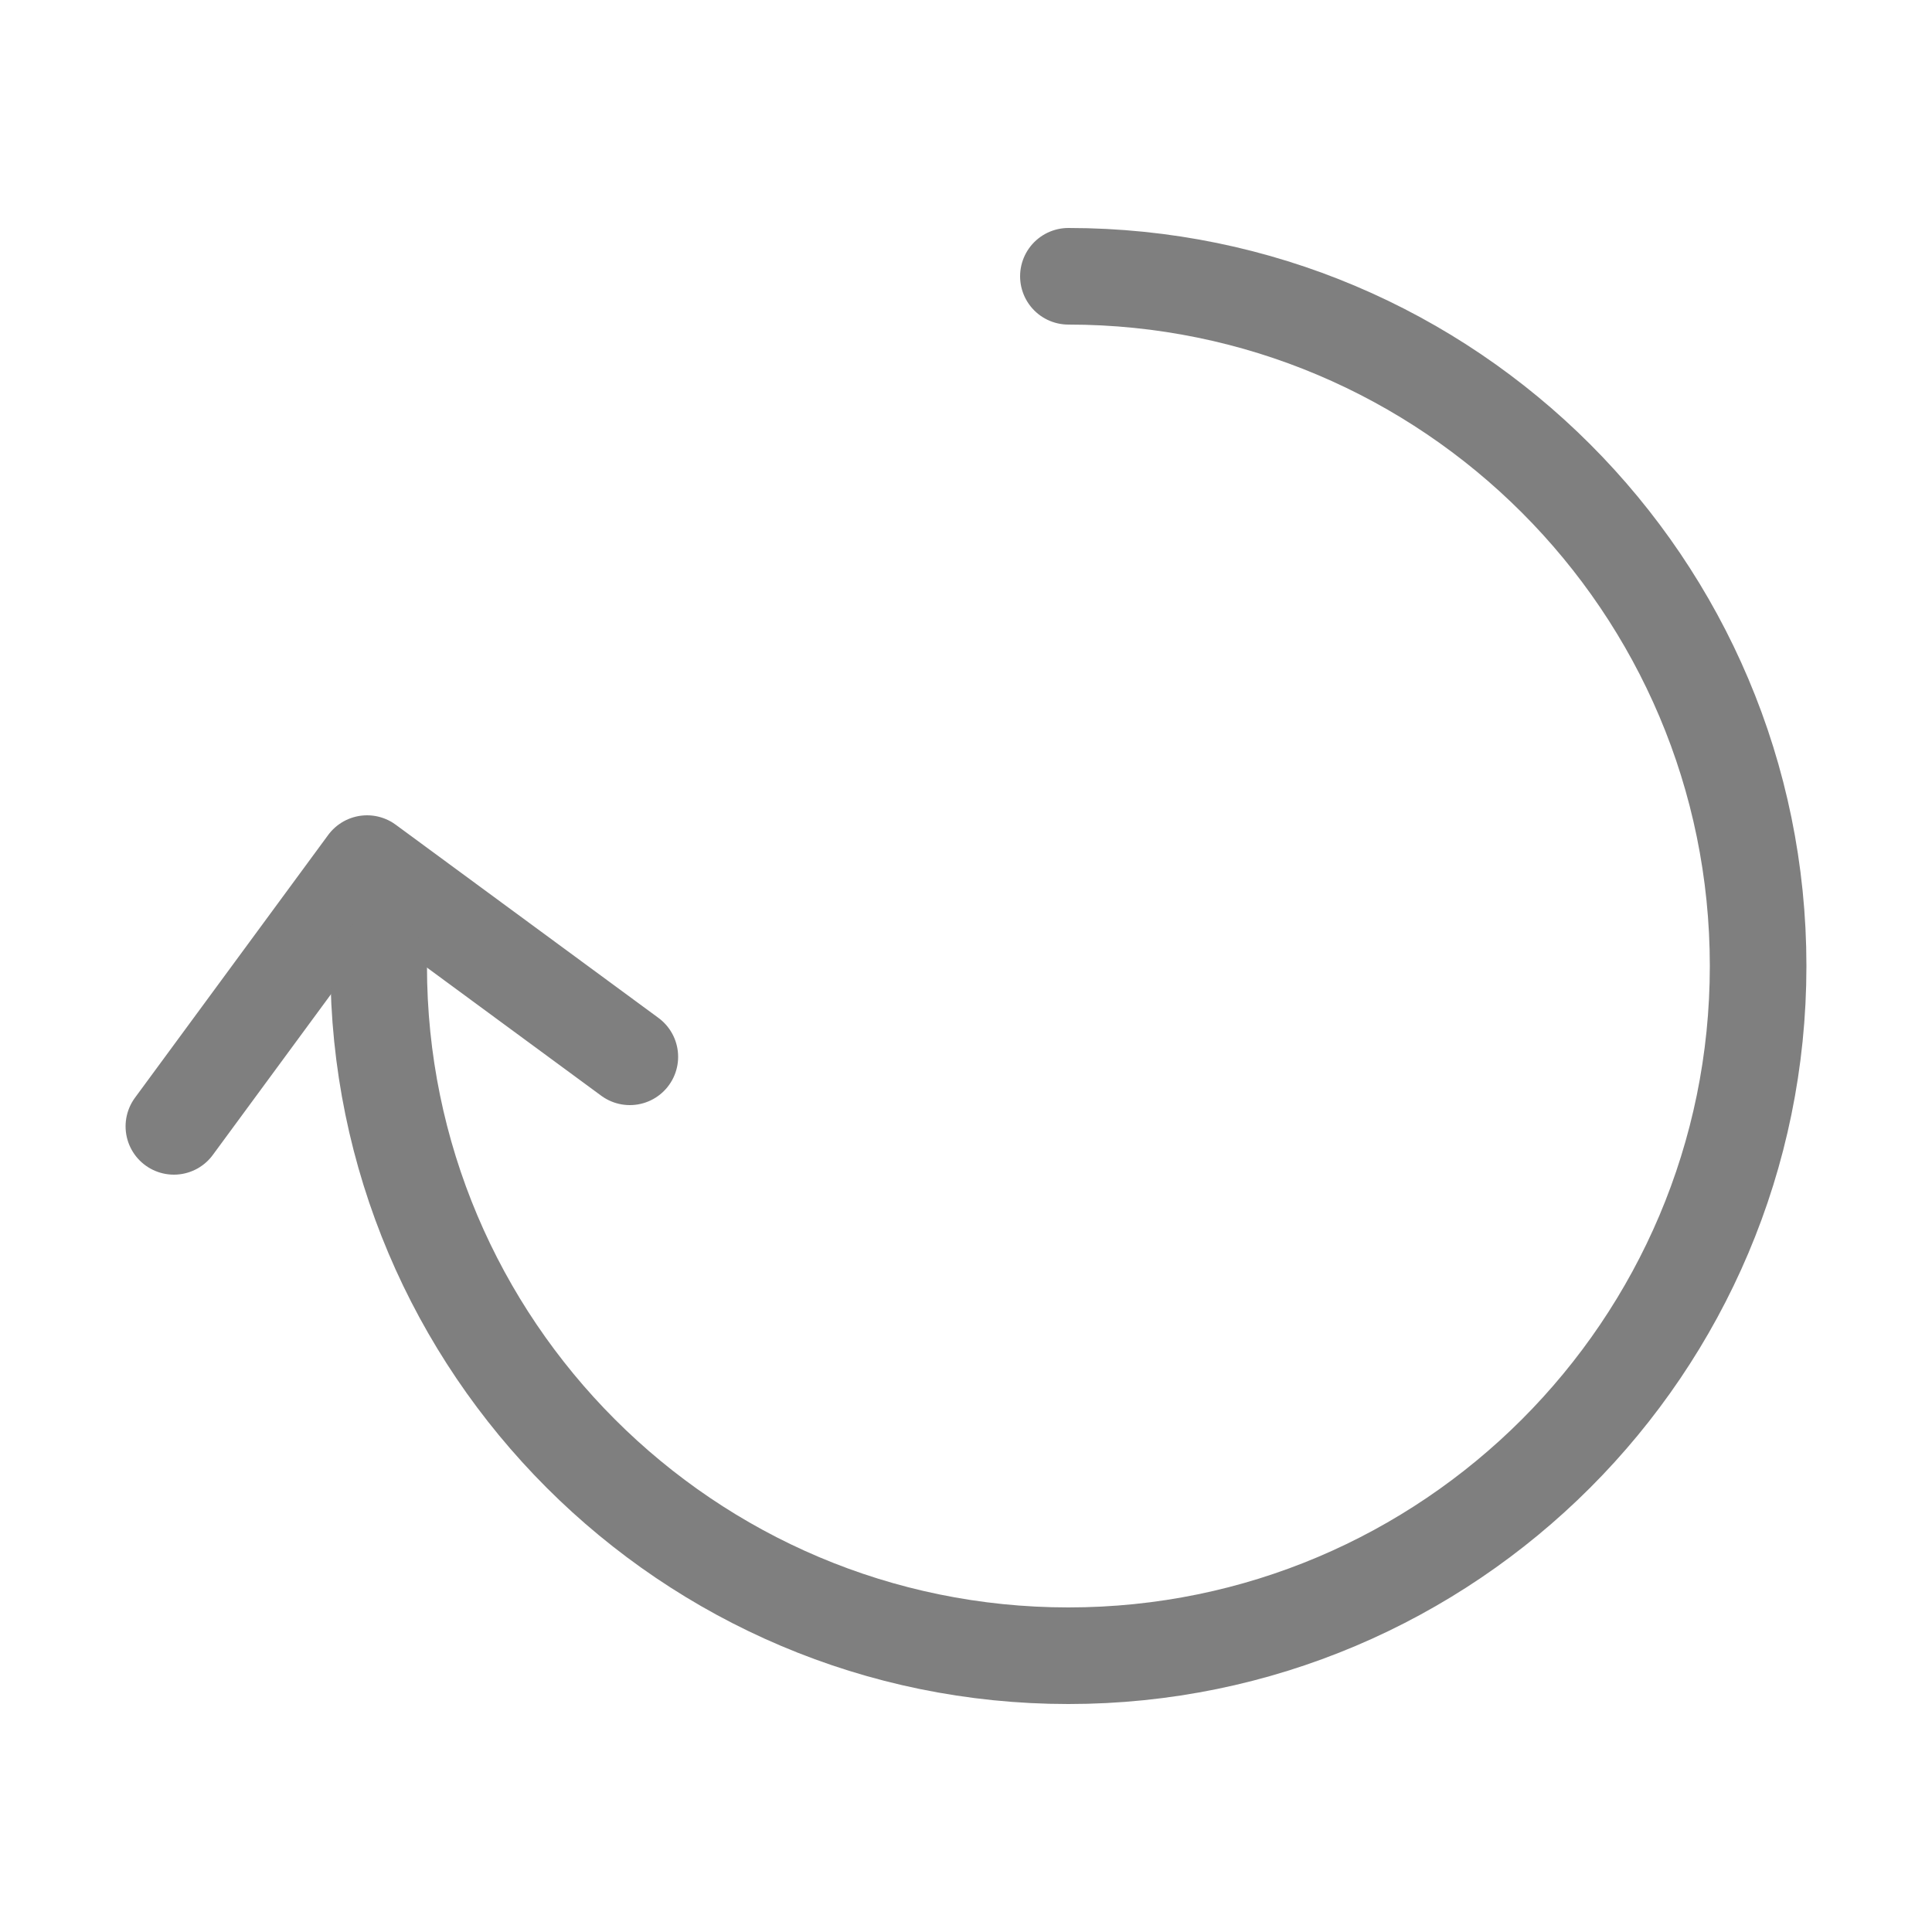
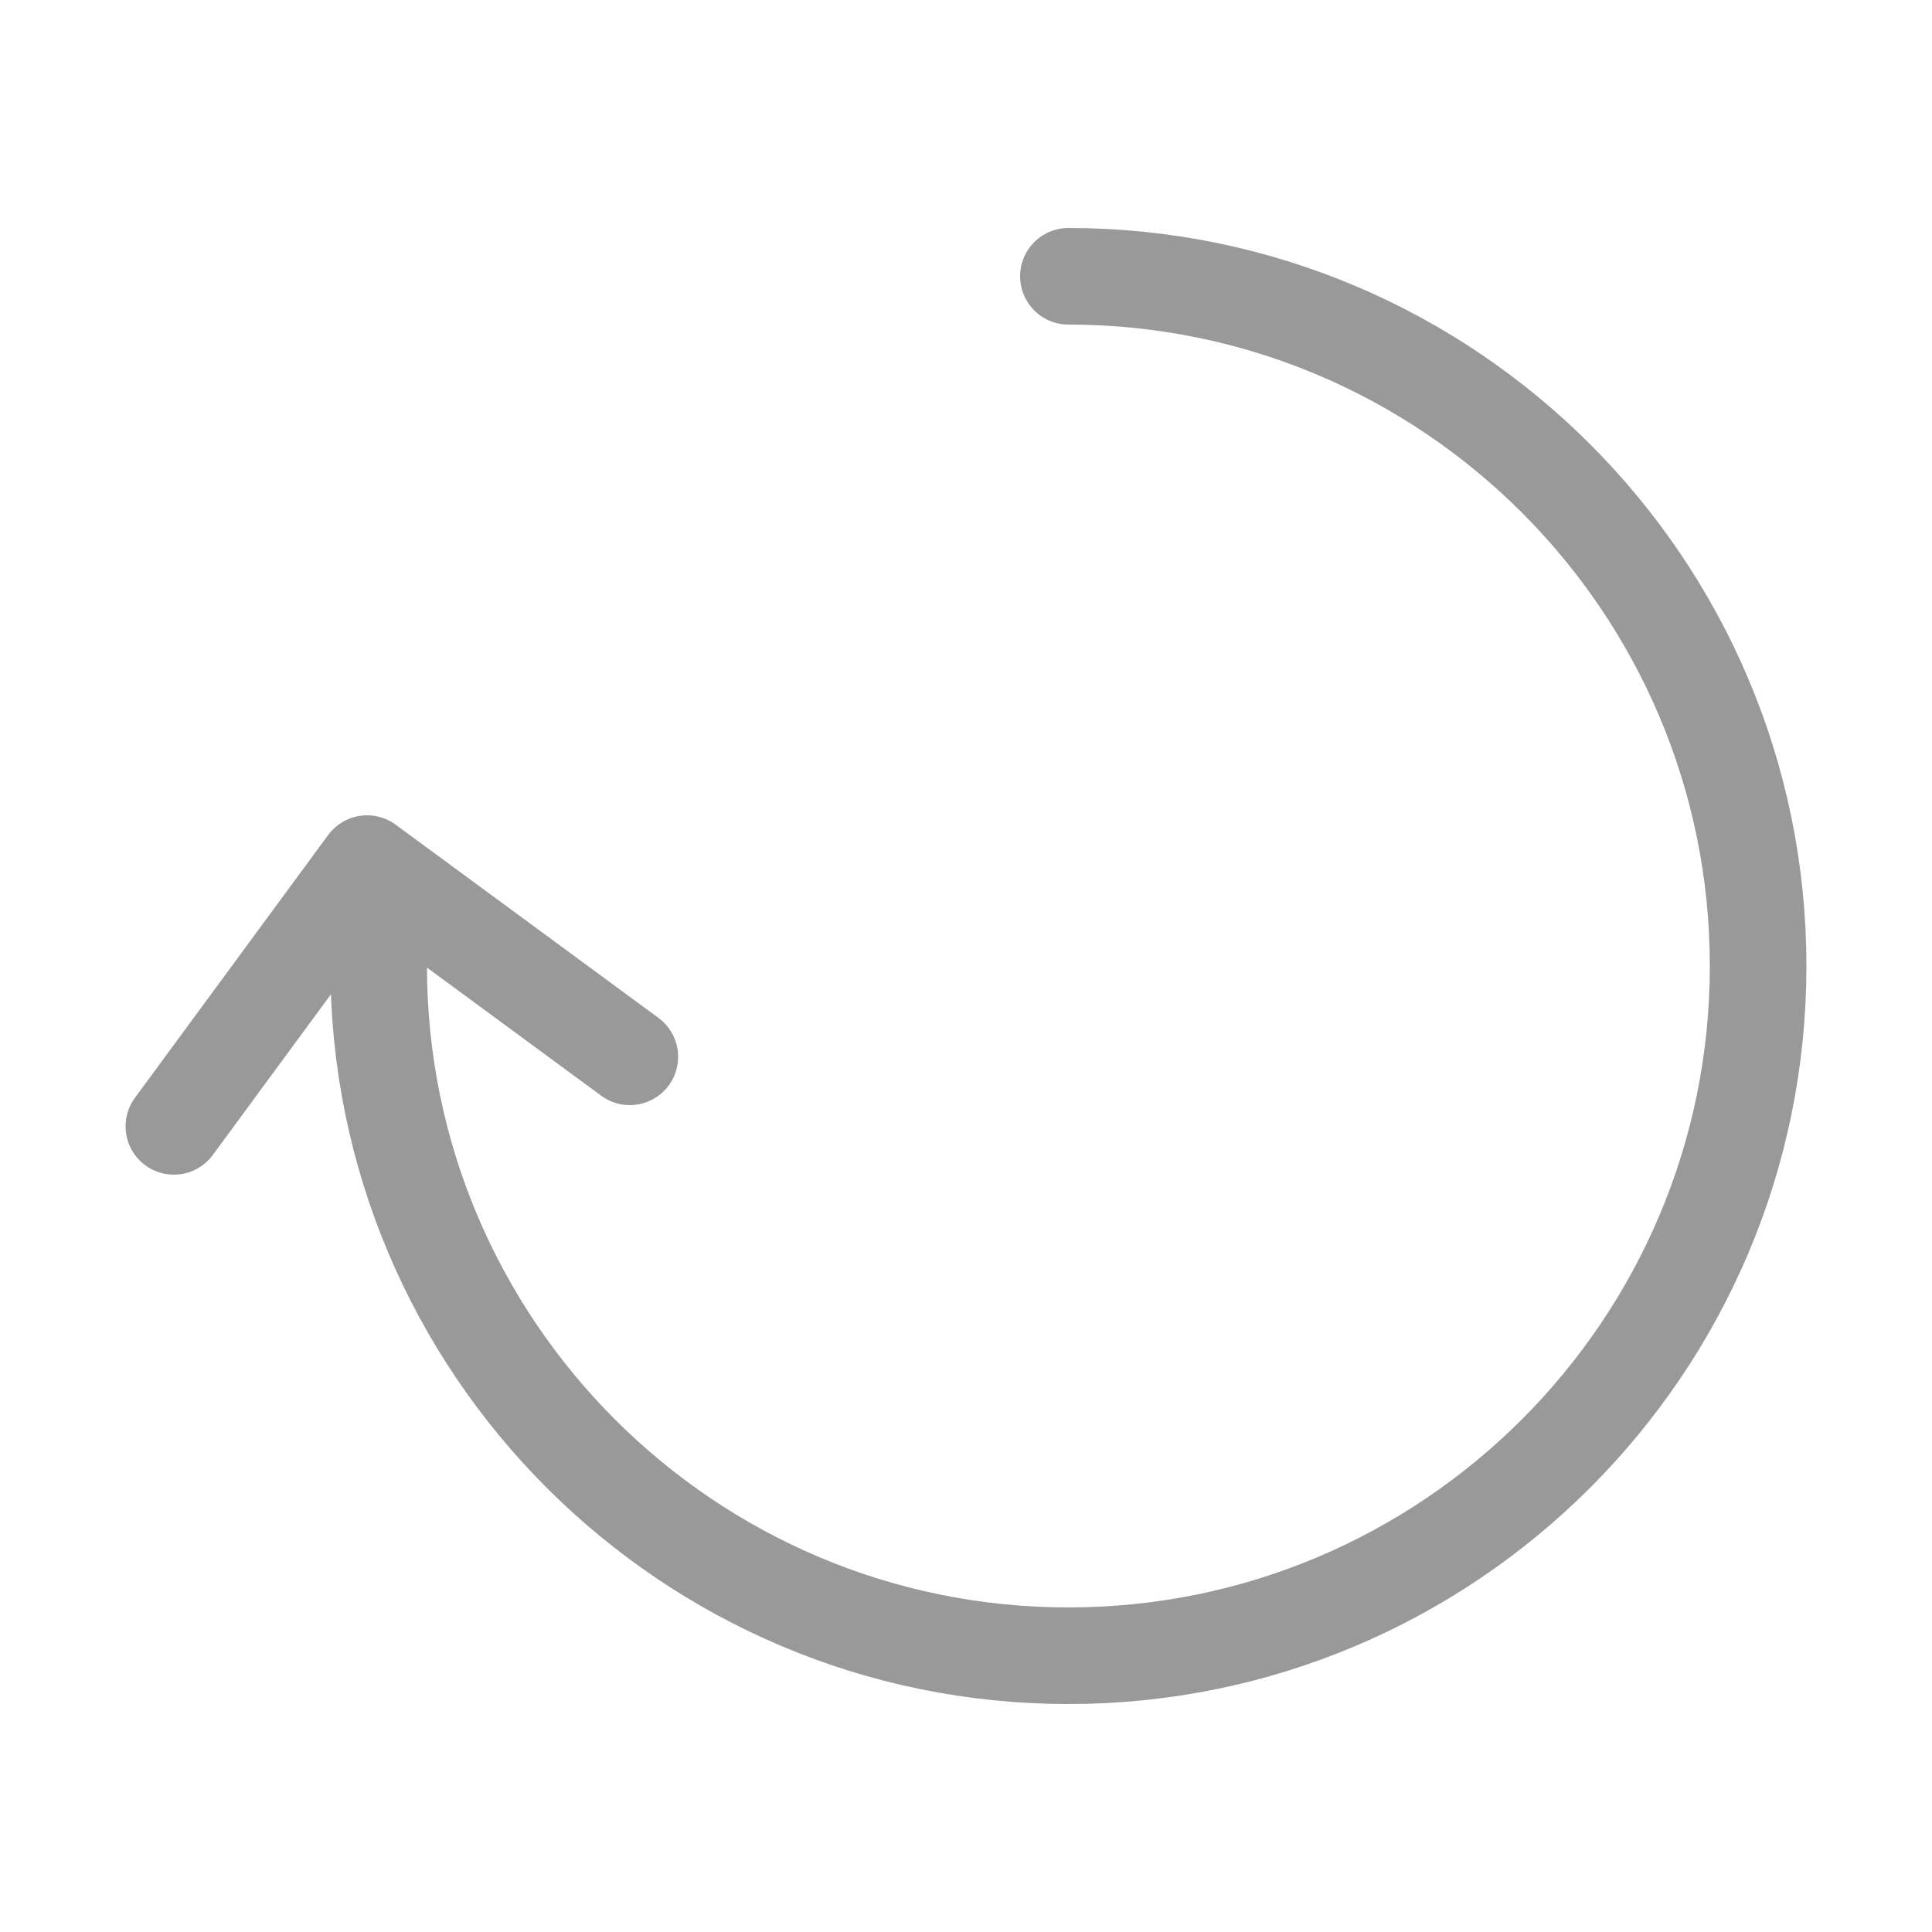
<svg xmlns="http://www.w3.org/2000/svg" version="1.1" id="Layer_1" x="0px" y="0px" viewBox="0 0 100 100" style="enable-background:new 0 0 100 100;" xml:space="preserve">
  <style type="text/css">
- 	.st0{fill:none;stroke:#7F7F7F;stroke-width:5;stroke-linecap:round;stroke-linejoin:round;stroke-miterlimit:10;}
+ 	.st0{fill:none;stroke:#999999;stroke-width:5;stroke-linecap:round;stroke-linejoin:round;stroke-miterlimit:10;}
</style>
  <g>
    <polyline class="st0" points="9,58.3 19,44.7 32.6,54.7  " />
    <path class="st0" d="M55.3,14.3C75,14.3,91,30.3,91,50S75,85.7,55.3,85.7S19.6,69.7,19.6,50" />
  </g>
</svg>
